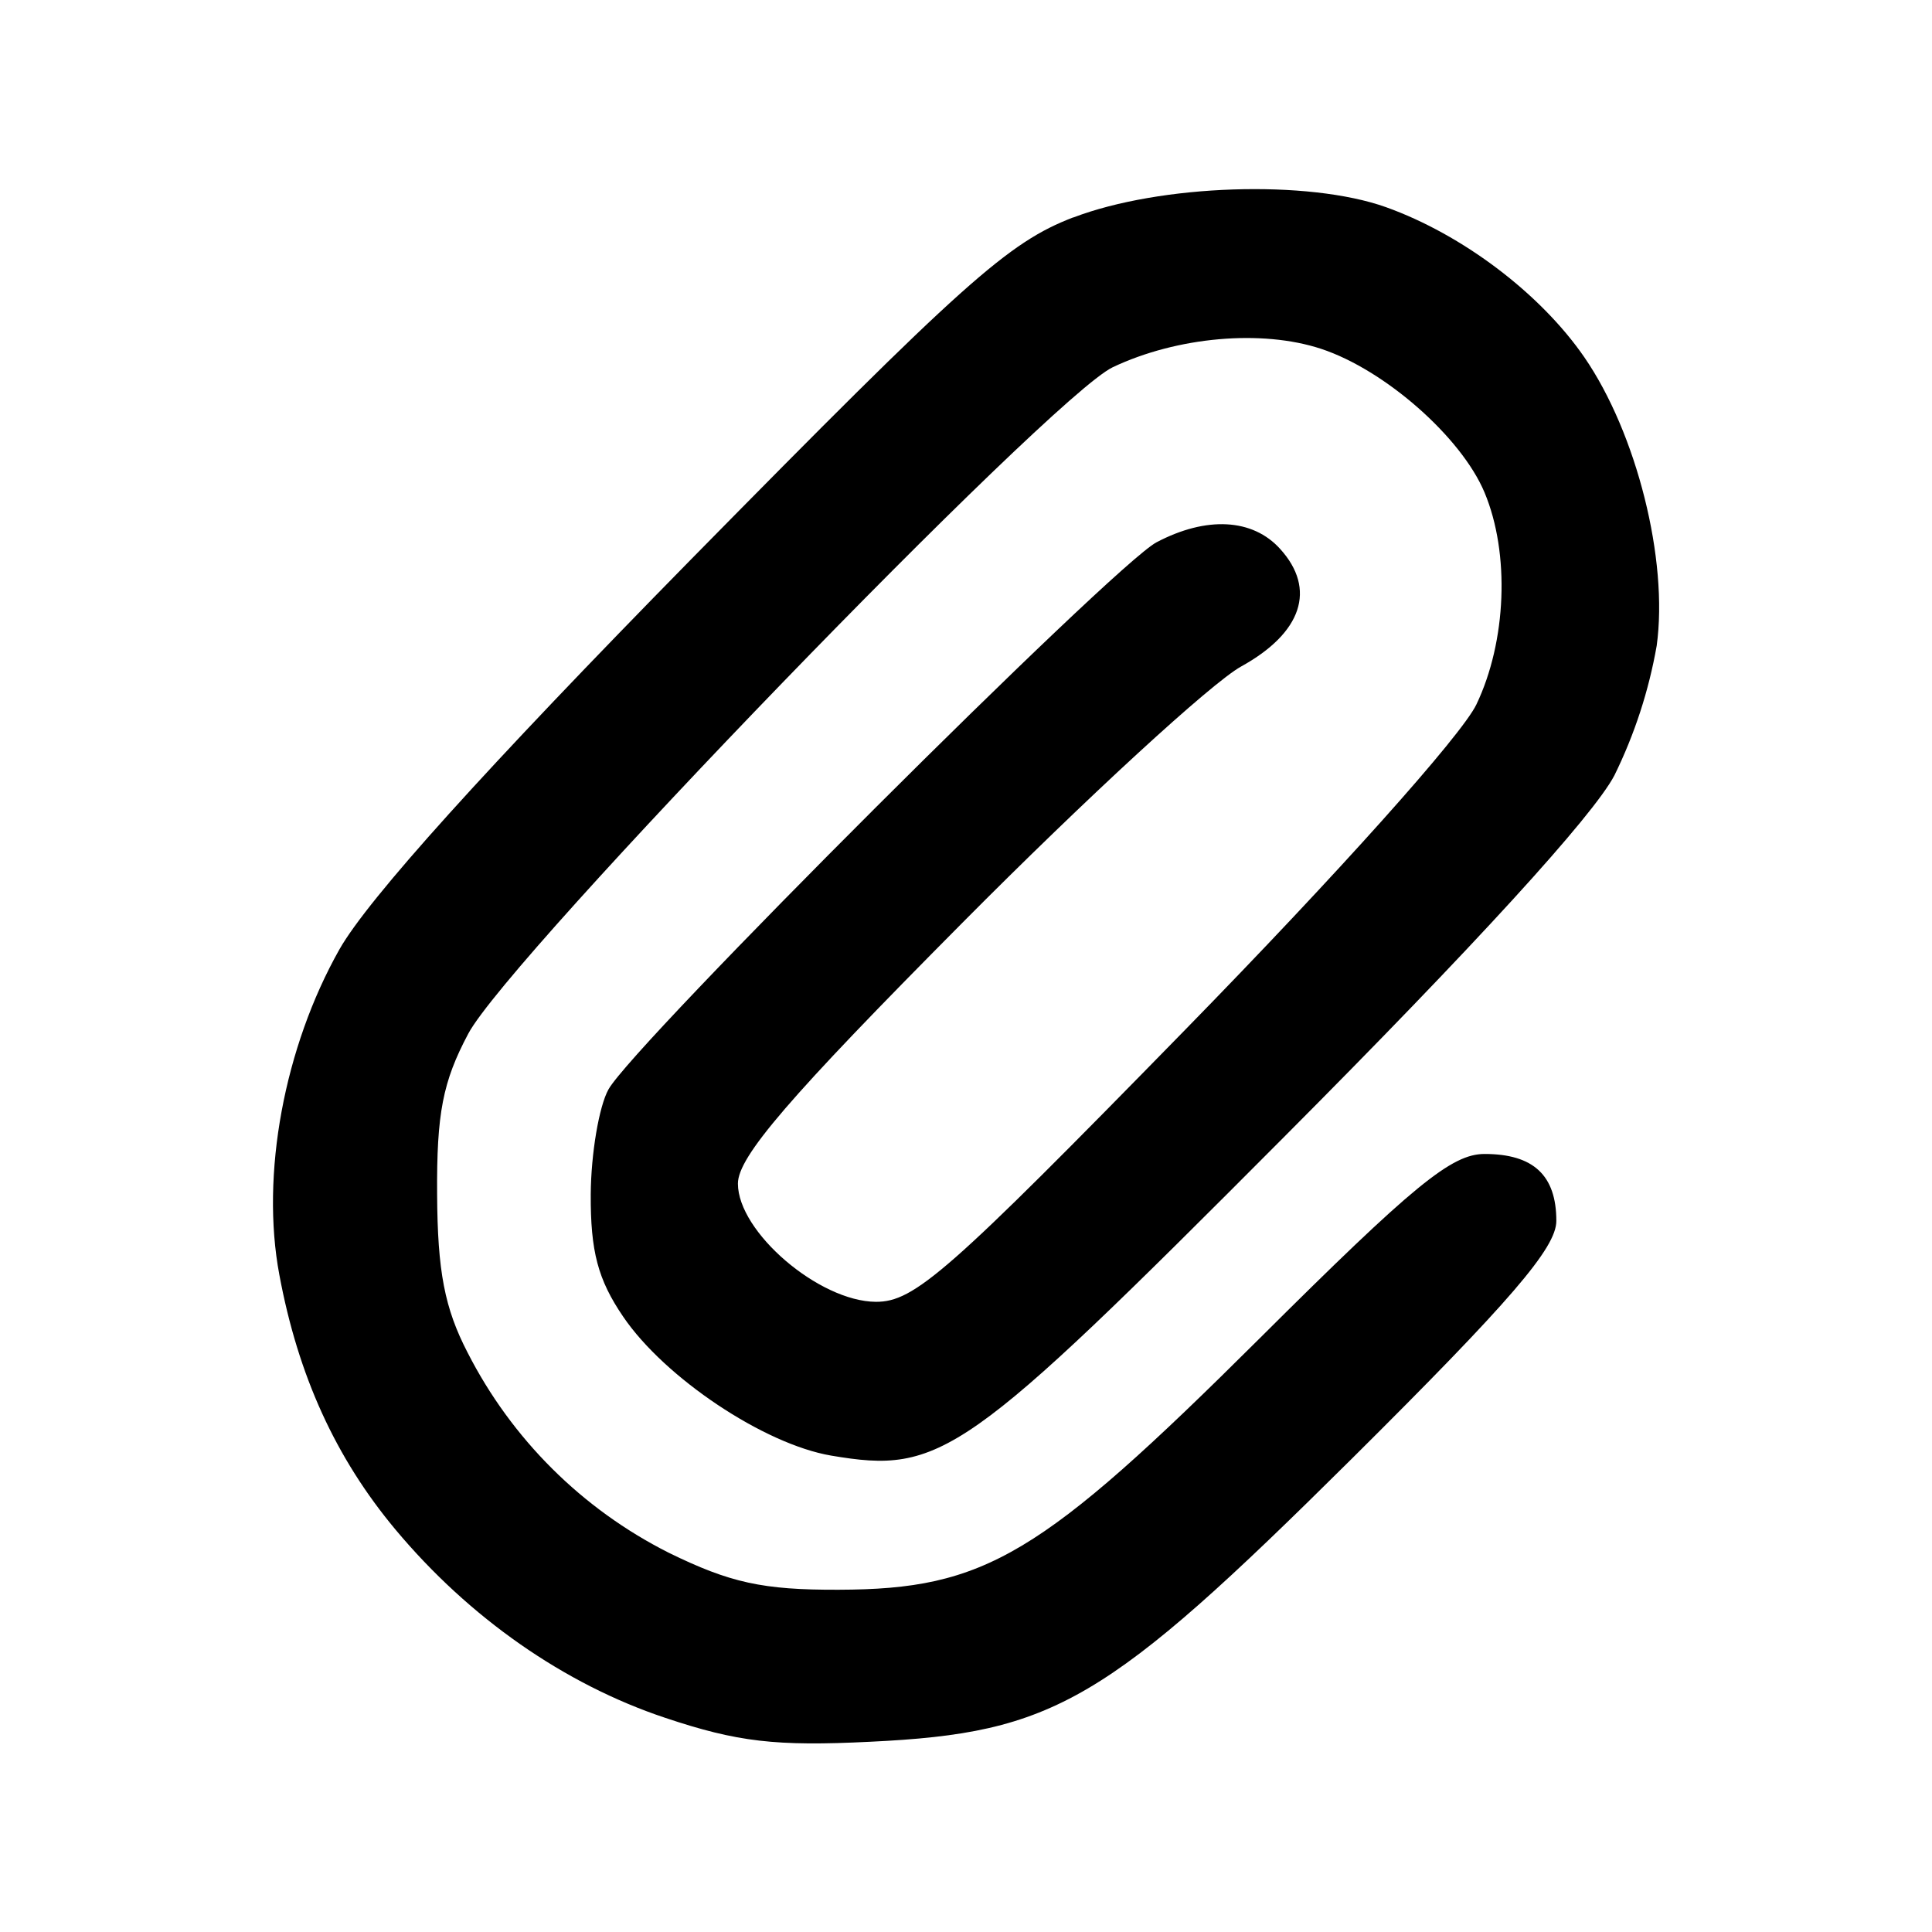
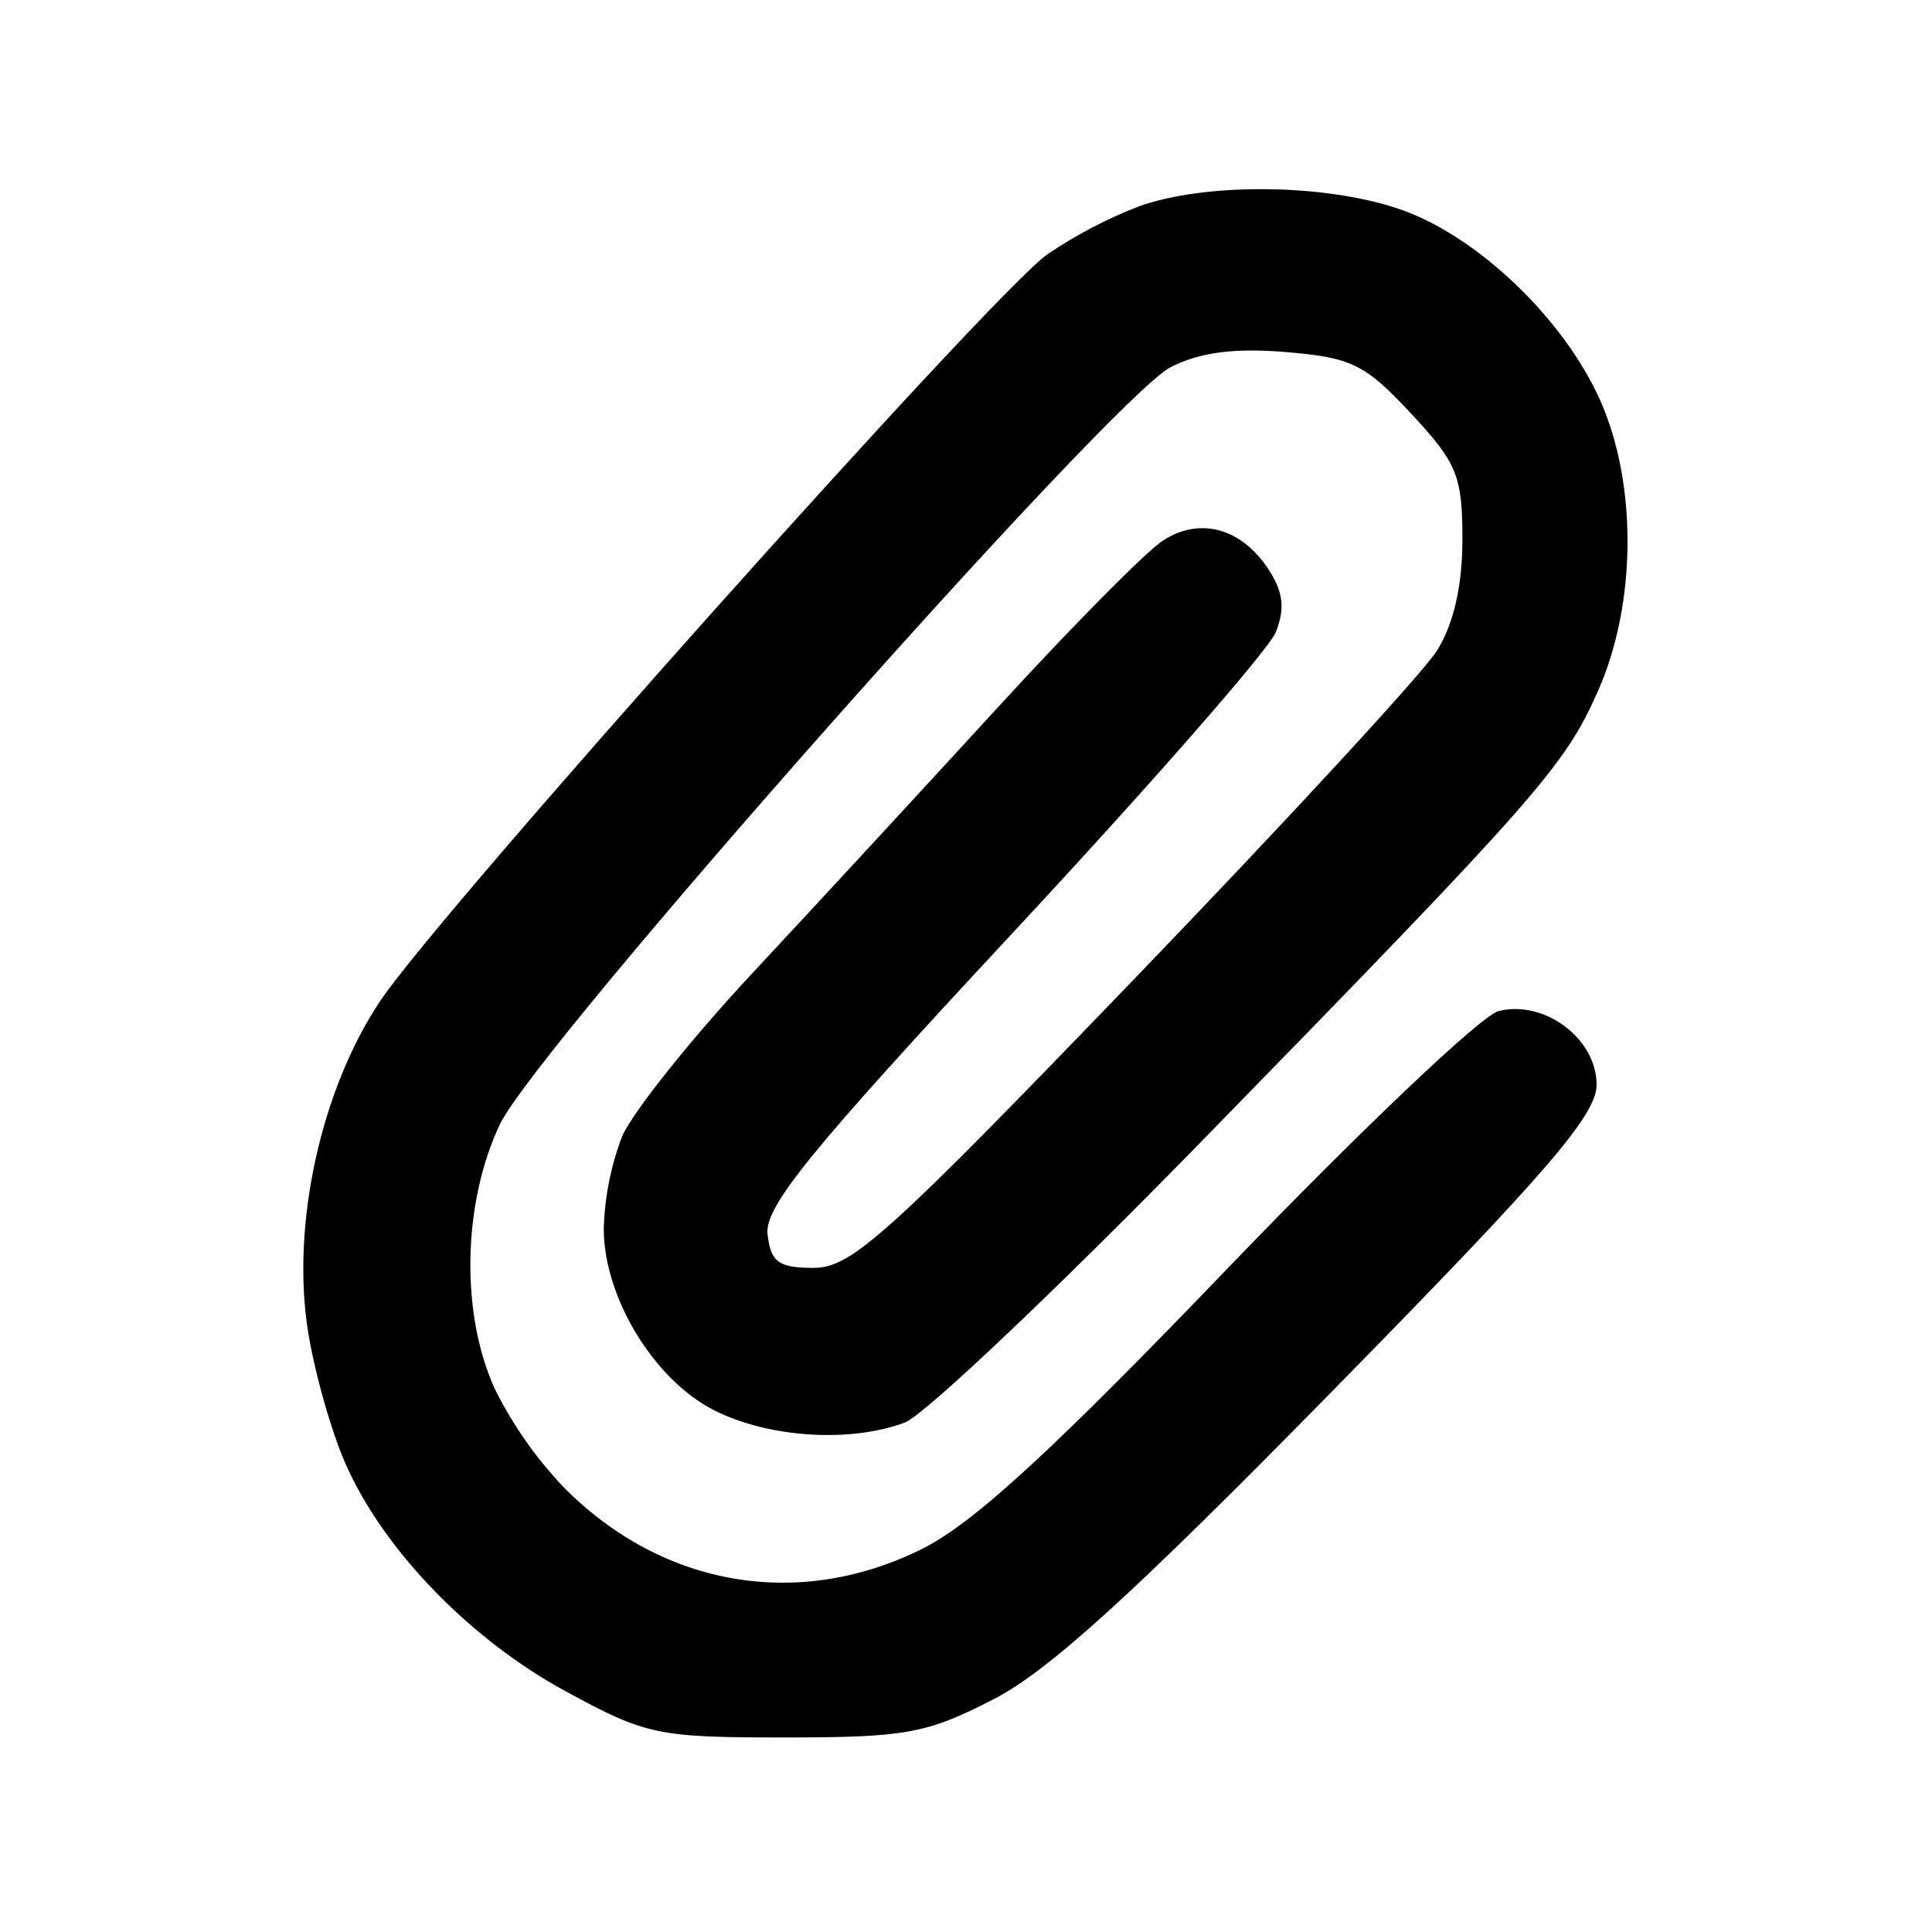
<svg xmlns="http://www.w3.org/2000/svg" width="144" height="144" viewBox="0 0 144 144" version="1.1">
-   <path d="M80 16.2c-4.87 1.87-8.14 4.8-28.5 25.5C36.2 57.28 27.43 67 25.3 70.76c-4.12 7.3-5.88 16.8-4.48 24.25 1.4 7.53 4.2 13.66 8.66 19 5.5 6.58 12.6 11.53 20.11 14.03 5.38 1.8 8.24 2.13 15.27 1.78 13.75-.66 17.58-2.92 35.87-21.07C112.6 96.96 116 93.01 116 91c0-3.4-1.71-4.99-5.35-4.99-2.46 0-5.28 2.31-16.77 13.75-16.32 16.24-20.45 18.7-31.38 18.73-5.65.02-8.09-.52-12.66-2.76a34 34 0 0 1-14.99-14.92c-1.71-3.3-2.24-6.05-2.27-11.8-.04-6.01.42-8.39 2.32-11.96 3.02-5.72 43.42-47.49 48.04-49.68 4.79-2.27 11.1-2.83 15.53-1.37 4.75 1.57 10.45 6.58 12.18 10.71 1.9 4.54 1.64 11.1-.61 15.8-1.1 2.3-10.36 12.64-21.73 24.27-17.68 18.09-20.15 20.26-23.03 20.25C61.04 97 55 91.82 55 88.22c0-2 3.77-6.39 16.75-19.46C80.96 59.48 90.3 50.9 92.5 49.68c4.55-2.51 5.63-5.77 2.92-8.76-2.05-2.28-5.5-2.46-9.22-.5-3.18 1.67-38.99 37.42-40.85 40.78-.7 1.26-1.3 4.78-1.32 7.82-.02 4.24.53 6.35 2.42 9.12 3.1 4.56 10.5 9.5 15.49 10.35 8.23 1.39 9.92.2 33.74-23.72 14.18-14.23 23.08-23.97 24.65-26.98a36 36 0 0 0 3.15-9.66c.88-6.38-1.49-15.83-5.39-21.5-3.27-4.75-9.09-9.15-14.79-11.19-5.8-2.07-16.83-1.7-23.3.77" stroke="none" fill="currentColor" fill-rule="evenodd" />
+   <path d="M84.89 15.38a34 34 0 0 0-6.86 3.6c-4.1 2.92-45.12 48.83-49.66 55.58-4.47 6.64-6.69 16.83-5.4 24.74.5 3.11 1.78 7.58 2.84 9.93 2.87 6.4 9.29 13 16.37 16.84 6 3.26 6.83 3.43 16.32 3.43 9 0 10.55-.28 15.5-2.82 4.12-2.1 10.44-7.85 25.25-22.94C115.38 87.31 119 83.11 119 80.84c0-3.43-3.89-6.34-7.31-5.48-1.28.32-10.3 8.9-20.07 19.05-13.15 13.7-19.07 19.13-22.88 21.03-9.17 4.57-19.3 2.86-26.66-4.52a30 30 0 0 1-5.2-7.4c-2.57-5.64-2.4-13.86.38-19.72 2.76-5.8 45.59-54.15 49.97-56.42 2.16-1.12 4.76-1.46 8.6-1.14 4.88.4 5.92.9 9.33 4.57 3.45 3.7 3.84 4.65 3.84 9.4 0 3.45-.66 6.33-1.9 8.29-1.03 1.65-11.2 12.67-22.59 24.5-18.37 19.08-21.05 21.5-23.86 21.5-2.62 0-3.2-.42-3.44-2.5-.24-2.05 3.14-6.2 18.3-22.5 10.24-11 19.05-21.07 19.58-22.38.7-1.75.56-3-.54-4.68-2.03-3.1-5.14-3.94-7.9-2.13-1.24.81-6.73 6.36-12.2 12.33S60.73 67.55 56.11 72.5s-9 10.45-9.75 12.22A21 21 0 0 0 45 91.58c0 5.1 3.73 11.24 8.2 13.52 4.06 2.07 10.19 2.46 14.26.92 1.43-.55 11.28-9.88 21.9-20.75 25.35-25.97 27.24-28.12 29.76-33.8 2.86-6.48 2.92-15.4.15-21.63-2.73-6.12-9.21-12.3-14.98-14.26-5.56-1.9-14.42-1.98-19.4-.2" stroke="none" fill="currentColor" fill-rule="evenodd" />
</svg>
